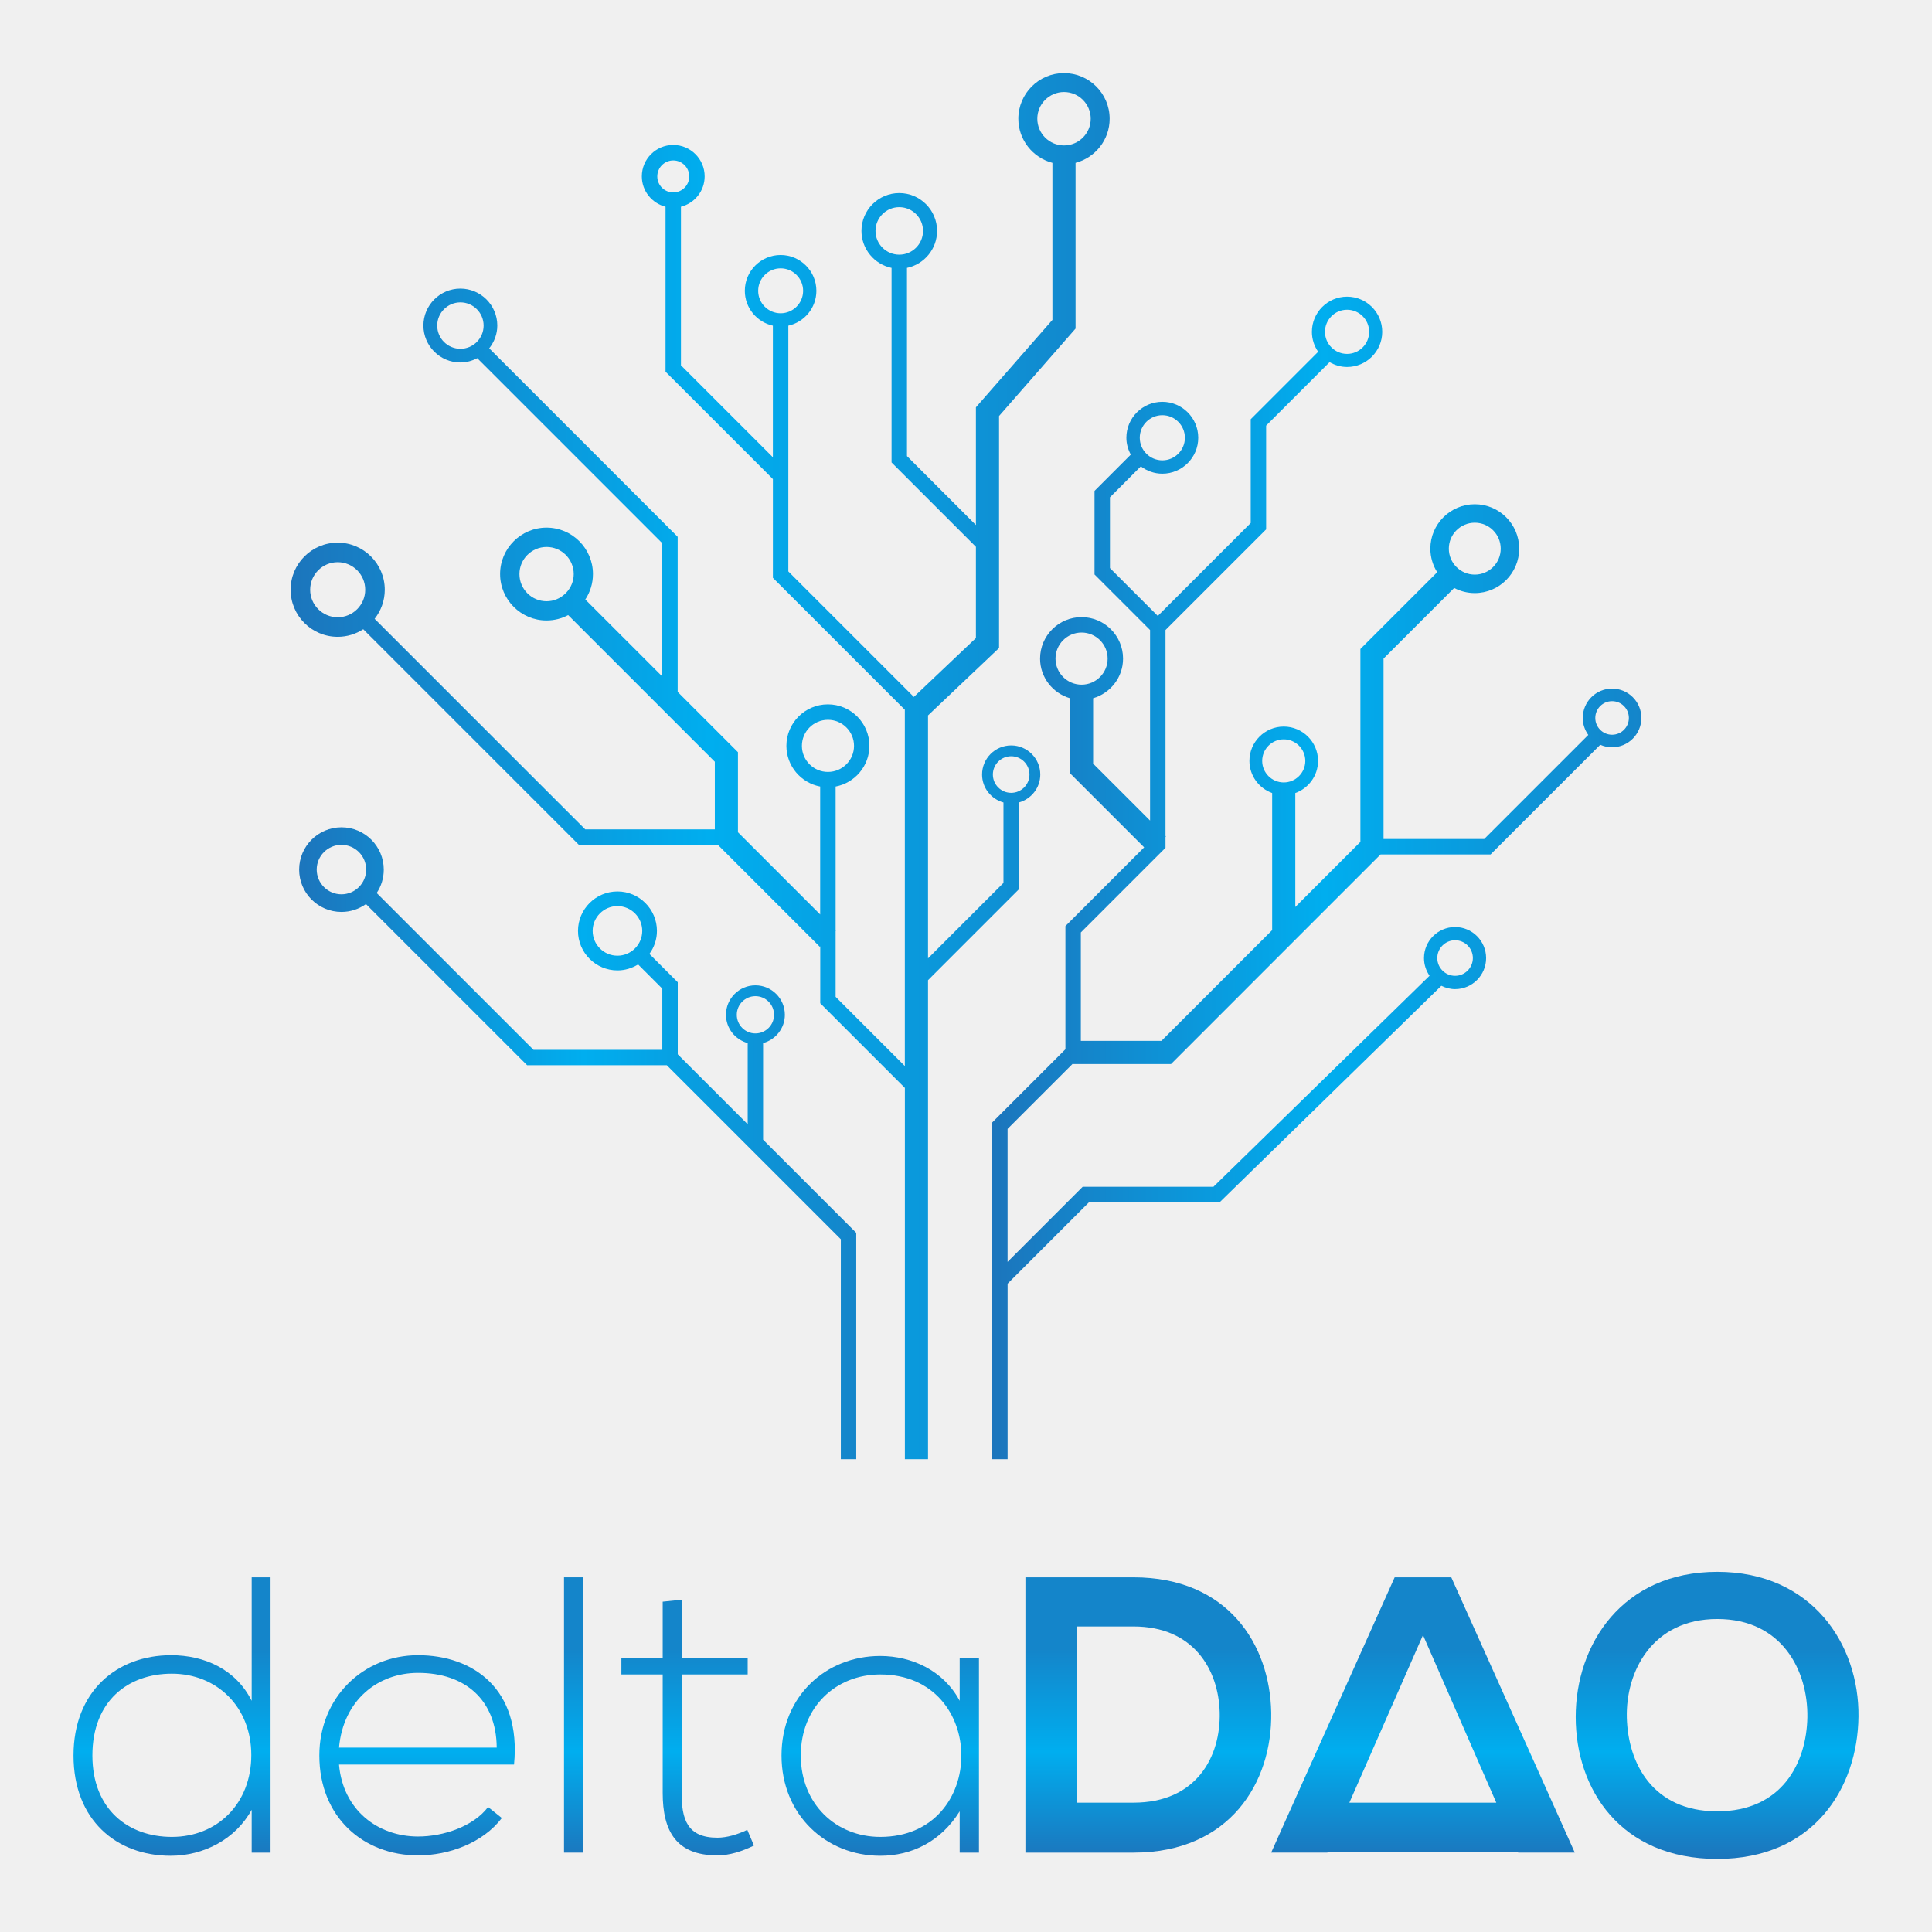
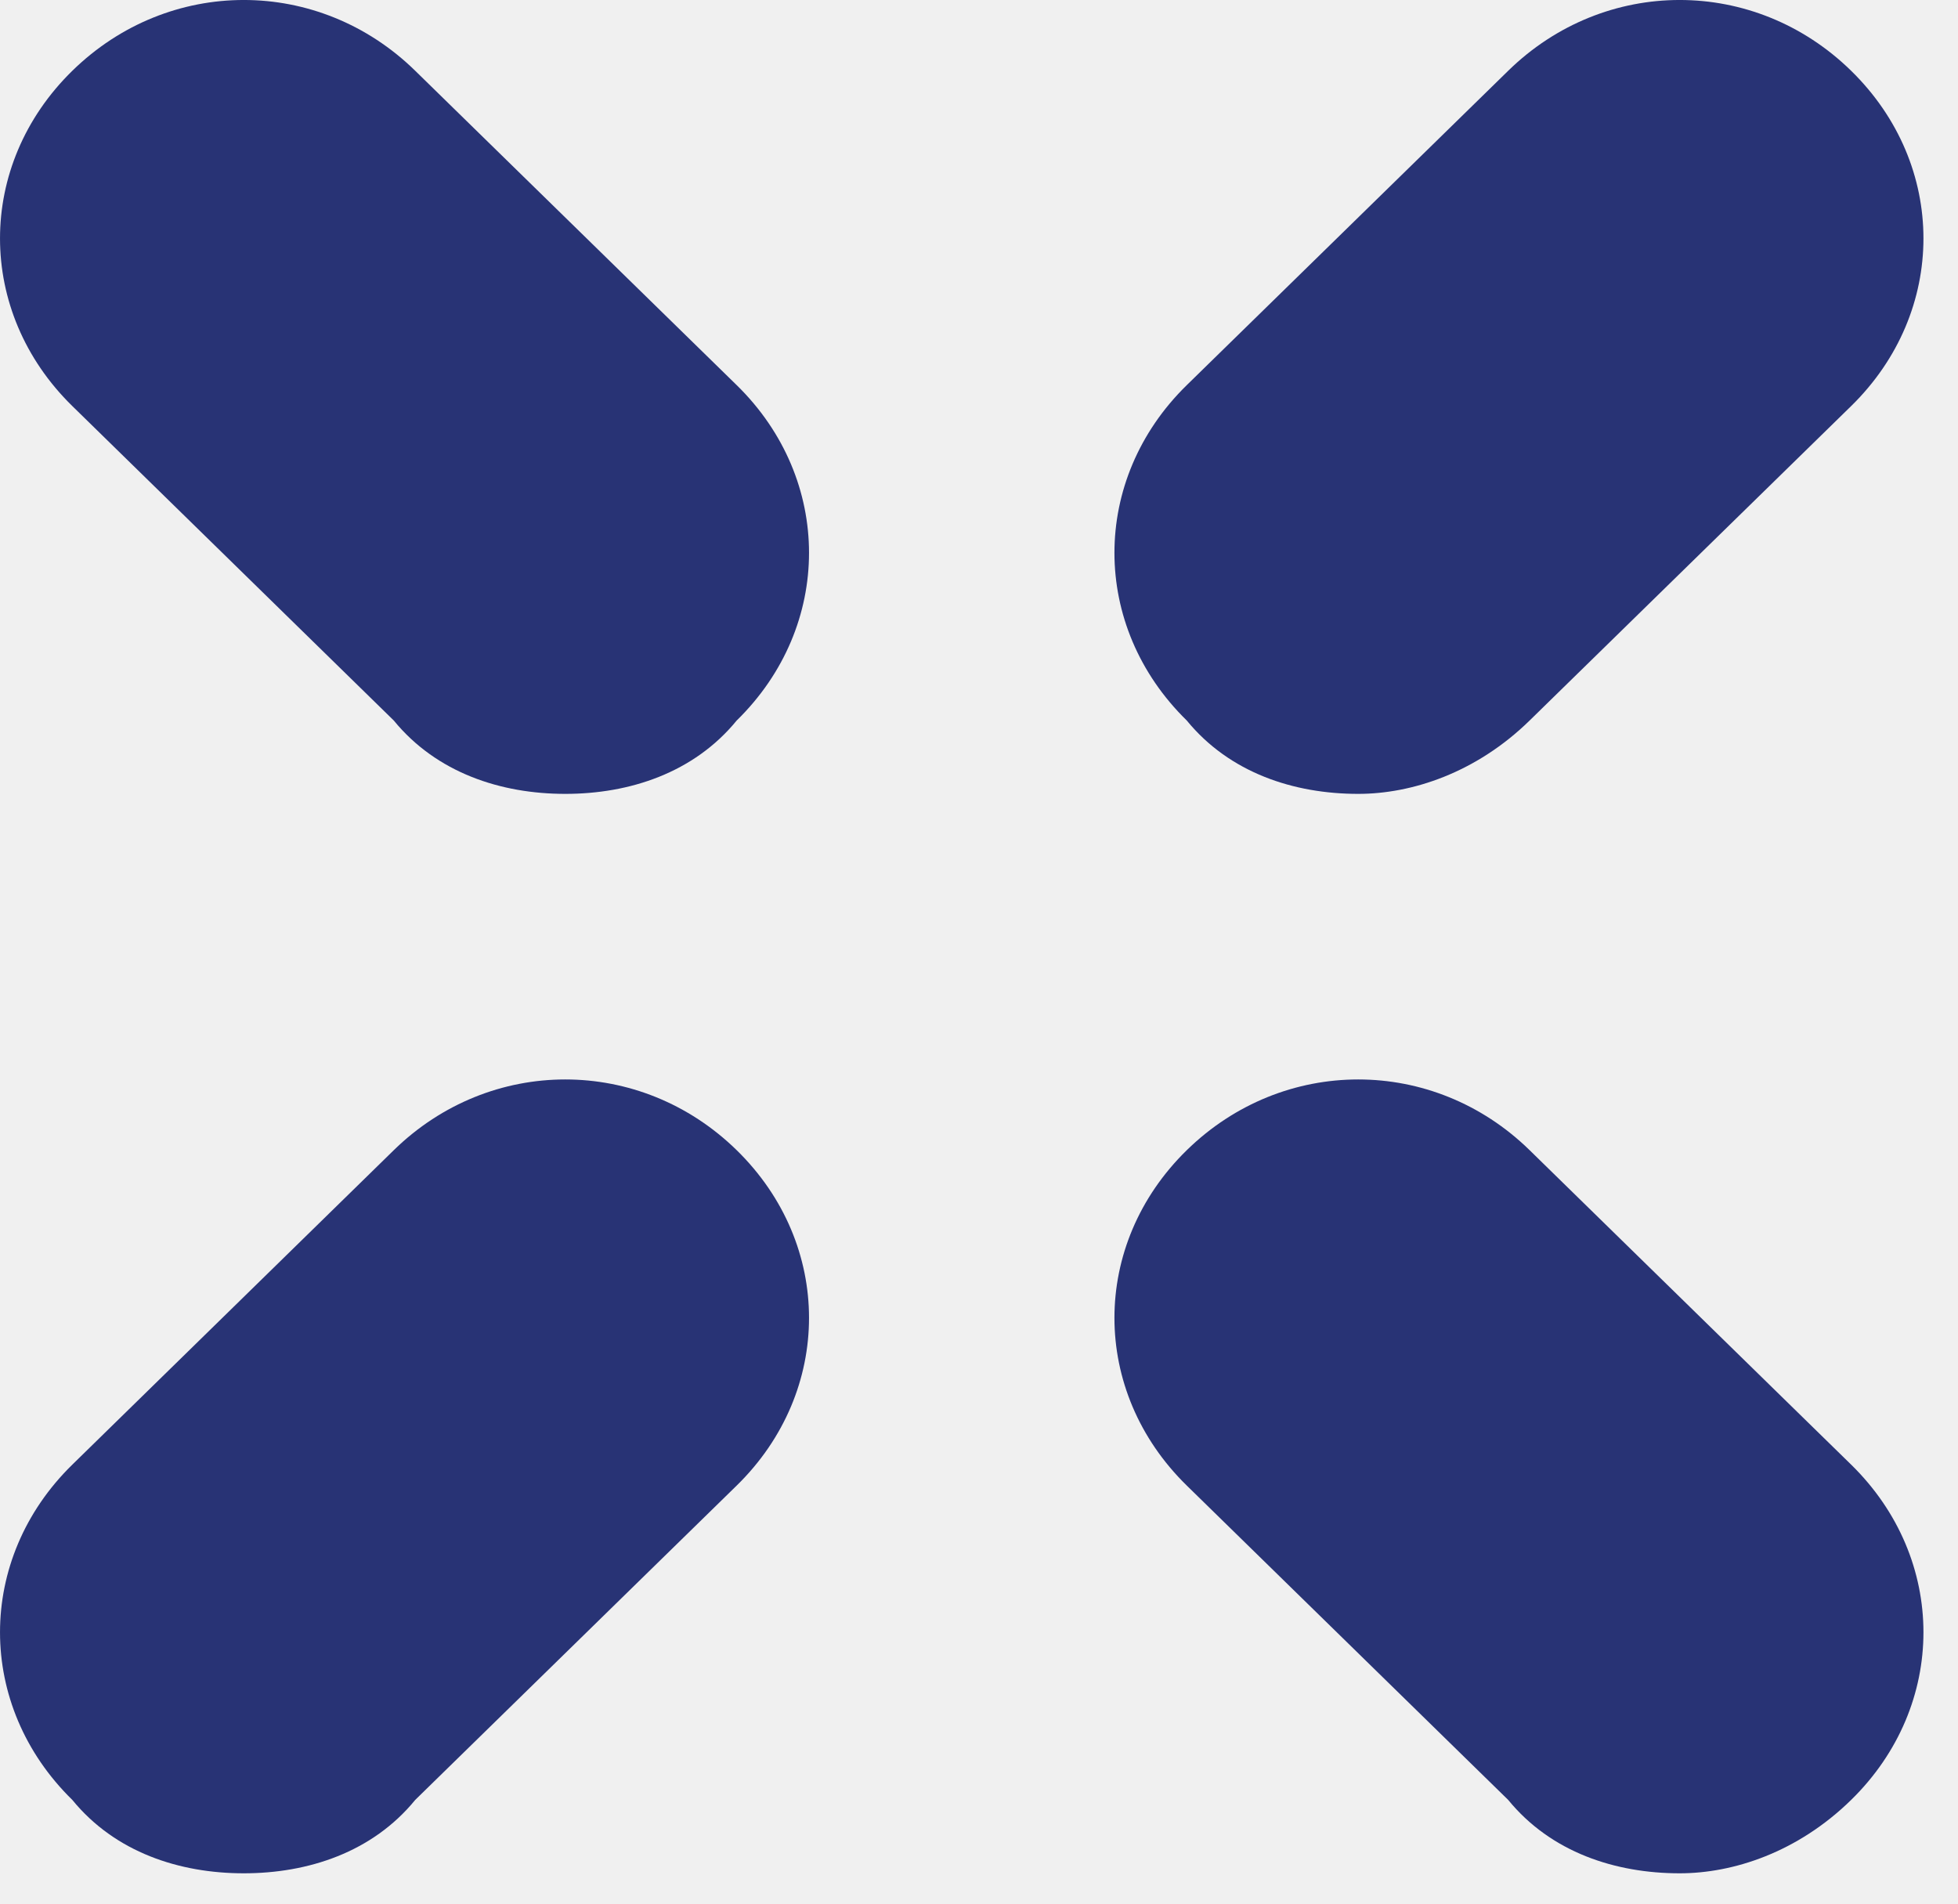
- <svg xmlns="http://www.w3.org/2000/svg" version="1.1" id="Layer_1" x="0px" y="0px" viewBox="500 500 1000 1000" style="enable-background:new 0 0 2000 2000;" xml:space="preserve">
-   <style type="text/css">
- 	.st0{display:none;}
- 	.st1{fill:#000022;}
- 	.st2{display:none;fill:#FFFFFF;stroke:#000000;stroke-miterlimit:10;}
- 	.st3{fill:url(#SVGID_1_);}
- 	.st4{fill:url(#SVGID_2_);}
- 	.st5{fill:url(#SVGID_3_);}
- 	.st6{fill:url(#SVGID_4_);}
- 	.st7{fill:url(#SVGID_5_);}
- 	.st8{fill:url(#SVGID_6_);}
- 	.st9{fill:url(#SVGID_7_);}
- 	.st10{fill:url(#SVGID_8_);}
- 	.st11{fill:url(#SVGID_9_);}
- 	.st12{fill:url(#SVGID_10_);}
- 	.st13{fill:url(#SVGID_11_);}
- 	.st14{fill:url(#SVGID_12_);}
- 	.st15{fill:url(#SVGID_13_);}
- 	.st16{fill:url(#SVGID_14_);}
- 	.st17{fill:url(#SVGID_15_);}
- 	.st18{fill:url(#SVGID_16_);}
- 	.st19{fill:url(#SVGID_17_);}
- 	.st20{fill:url(#SVGID_18_);}
- 	.st21{fill:url(#SVGID_19_);}
- 	.st22{fill:url(#SVGID_20_);}
- 	.st23{fill:url(#SVGID_21_);}
- 	.st24{fill:url(#SVGID_22_);}
- </style>
-   <rect class="st0" width="2000" height="2000" />
-   <g>
-     <g>
-       <linearGradient id="SVGID_1_" gradientUnits="userSpaceOnUse" x1="589.044" y1="1462.186" x2="589.044" y2="1353.535">
-         <stop offset="0" style="stop-color:#1C75BC" />
-         <stop offset="0.511" style="stop-color:#00AEEF" />
-         <stop offset="1" style="stop-color:#1485CA" />
-       </linearGradient>
-       <path class="st3" d="M640.04,1316.42v142.5h-9.77v-22.19c-8.35,15.27-24.84,23.82-41.94,23.82c-28.09,0-50.28-18.53-50.28-51.91    c0-33.18,22.39-51.91,50.49-51.91c17.31,0,33.59,7.33,41.73,23.62v-63.92H640.04z M547.82,1408.64    c0,27.89,18.53,42.14,41.13,42.14c23.61,0,41.12-17.3,41.12-42.34c0-25.04-17.91-42.14-41.12-42.14    C566.34,1366.29,547.82,1380.34,547.82,1408.64z" />
-       <linearGradient id="SVGID_2_" gradientUnits="userSpaceOnUse" x1="715.875" y1="1462.186" x2="715.875" y2="1353.535">
-         <stop offset="0" style="stop-color:#1C75BC" />
-         <stop offset="0.511" style="stop-color:#00AEEF" />
-         <stop offset="1" style="stop-color:#1485CA" />
-       </linearGradient>
-       <path class="st4" d="M665.29,1408.64c0-30.13,22.8-51.91,51.1-51.91c28.3,0,53.54,17.31,49.67,56.6h-90.59    c2.04,23.61,20.15,37.25,40.92,37.25c13.23,0,28.7-5.29,36.24-15.27l7.12,5.7c-9.77,12.83-27.28,19.34-43.36,19.34    C688.09,1460.35,665.29,1440.6,665.29,1408.64z M757.1,1404.56c-0.2-24.84-16.49-38.68-40.71-38.68    c-20.77,0-38.68,14.05-40.92,38.68H757.1z" />
-       <linearGradient id="SVGID_3_" gradientUnits="userSpaceOnUse" x1="796.918" y1="1462.186" x2="796.918" y2="1353.535">
-         <stop offset="0" style="stop-color:#1C75BC" />
-         <stop offset="0.511" style="stop-color:#00AEEF" />
-         <stop offset="1" style="stop-color:#1485CA" />
-       </linearGradient>
-       <path class="st5" d="M801.91,1316.42v142.5h-9.98v-142.5H801.91z" />
-       <linearGradient id="SVGID_4_" gradientUnits="userSpaceOnUse" x1="855.956" y1="1462.186" x2="855.956" y2="1353.535">
-         <stop offset="0" style="stop-color:#1C75BC" />
-         <stop offset="0.511" style="stop-color:#00AEEF" />
-         <stop offset="1" style="stop-color:#1485CA" />
-       </linearGradient>
-       <path class="st6" d="M852.8,1328.02v30.33H887v8.35h-34.2v61.28c0,13.64,2.85,23.21,18.52,23.21c4.89,0,10.39-1.63,15.47-4.07    l3.46,8.14c-6.31,3.05-12.62,5.09-18.94,5.09c-21.38,0-28.3-12.62-28.3-32.37v-61.28h-21.38v-8.35h21.38v-29.32L852.8,1328.02z" />
-       <linearGradient id="SVGID_5_" gradientUnits="userSpaceOnUse" x1="955.614" y1="1462.186" x2="955.614" y2="1353.535">
-         <stop offset="0" style="stop-color:#1C75BC" />
-         <stop offset="0.511" style="stop-color:#00AEEF" />
-         <stop offset="1" style="stop-color:#1485CA" />
-       </linearGradient>
-       <path class="st7" d="M1006.71,1358.35c0,33.59,0,66.98,0,100.57h-9.98v-21.38c-9.77,15.68-24.83,23.01-41.12,23.01    c-28.09,0-51.1-21.17-51.1-51.91c0-30.74,23.01-51.51,51.1-51.51c16.29,0,32.78,7.53,41.12,23.21v-21.99H1006.71z M914.49,1408.64    c0,25.24,18.32,42.14,41.12,42.14c55.98,0,55.98-84.08,0-84.08C932.81,1366.7,914.49,1383.39,914.49,1408.64z" />
-       <linearGradient id="SVGID_6_" gradientUnits="userSpaceOnUse" x1="1094.366" y1="1462.186" x2="1094.366" y2="1353.535">
-         <stop offset="0" style="stop-color:#1C75BC" />
-         <stop offset="0.511" style="stop-color:#00AEEF" />
-         <stop offset="1" style="stop-color:#1485CA" />
-       </linearGradient>
-       <path class="st8" d="M1157.98,1386.45c0.61,36.03-21.38,72.47-71.25,72.47c-17.51,0-38.47,0-55.98,0v-142.5    c17.51,0,38.47,0,55.98,0C1135.58,1316.42,1157.37,1351.23,1157.98,1386.45z M1057.41,1433.06h29.32    c32.37,0,45.19-23.61,44.58-46.82c-0.61-22.19-13.64-44.38-44.58-44.38h-29.32V1433.06z" />
-       <linearGradient id="SVGID_7_" gradientUnits="userSpaceOnUse" x1="1388.763" y1="1462.178" x2="1388.763" y2="1353.527">
-         <stop offset="0" style="stop-color:#1C75BC" />
-         <stop offset="0.511" style="stop-color:#00AEEF" />
-         <stop offset="1" style="stop-color:#1485CA" />
-       </linearGradient>
-       <path class="st9" d="M1461.95,1388.48c-0.41,36.85-23.01,73.7-73.08,73.7c-50.08,0-73.29-36.03-73.29-73.49    c0-37.46,24.02-75.12,73.29-75.12C1437.92,1313.57,1462.36,1351.23,1461.95,1388.48z M1342.04,1389.09    c0.61,23.41,13.24,48.45,46.83,48.45s46.21-25.24,46.62-48.65c0.41-24.02-13.03-50.9-46.62-50.9S1341.43,1365.07,1342.04,1389.09z    " />
-       <linearGradient id="SVGID_8_" gradientUnits="userSpaceOnUse" x1="1236.541" y1="1462.186" x2="1236.541" y2="1353.535">
-         <stop offset="0" style="stop-color:#1C75BC" />
-         <stop offset="0.511" style="stop-color:#00AEEF" />
-         <stop offset="1" style="stop-color:#1485CA" />
-       </linearGradient>
-       <path class="st10" d="M1285.8,1458.9h29.3l-10.98-24.51l-52.94-117.97h-29.3l-52.94,117.97l-10.98,24.51h29.1l0.13-0.3h98.46    L1285.8,1458.9z M1236.54,1346.32l37.94,86.74h-76.05L1236.54,1346.32z" />
-     </g>
-     <g>
-       <linearGradient id="SVGID_9_" gradientUnits="userSpaceOnUse" x1="1013.545" y1="954.414" x2="1349.589" y2="954.414">
-         <stop offset="0" style="stop-color:#1C75BC" />
-         <stop offset="0.511" style="stop-color:#00AEEF" />
-         <stop offset="1" style="stop-color:#1485CA" />
-       </linearGradient>
-       <path class="st11" d="M1334.41,856.42c-8.37,0-15.18,6.81-15.18,15.18c0,3.29,1.08,6.31,2.86,8.8l-53.86,53.86h-52.11v-93.37    l36.56-36.56c3.19,1.68,6.82,2.64,10.66,2.64c12.67,0,22.99-10.31,22.99-22.99s-10.31-22.99-22.99-22.99    c-12.67,0-22.99,10.32-22.99,22.99c0,4.48,1.31,8.65,3.54,12.19l-39.75,39.75v99.85l-33.69,33.69v-58.98    c6.84-2.47,11.77-8.96,11.77-16.65c0-9.79-7.97-17.76-17.76-17.76c-9.79,0-17.76,7.97-17.76,17.76c0,7.68,4.93,14.18,11.77,16.65    v70.95l-57.3,57.31h-41.73v-56.1l43.82-43.82v-5.65l0.24-0.24l-0.24-0.24V826.09l52.09-52.09v-53.7l32.85-32.85    c2.67,1.55,5.73,2.5,9.04,2.5c10.03,0,18.2-8.16,18.2-18.2s-8.16-18.2-18.2-18.2c-10.03,0-18.2,8.16-18.2,18.2    c0,3.84,1.21,7.39,3.24,10.33l-34.91,34.92v53.7l-48.1,48.1l-24.76-24.76v-36.65l15.98-15.99c3.11,2.34,6.94,3.78,11.12,3.78    c10.25,0,18.6-8.34,18.6-18.6c0-10.25-8.34-18.6-18.6-18.6c-10.26,0-18.6,8.34-18.6,18.6c0,3.17,0.87,6.11,2.28,8.73l-18.77,18.77    v43.26l28.75,28.75v98.63l-29.47-29.46v-33.85c8.92-2.61,15.49-10.77,15.49-20.52c0-11.84-9.63-21.47-21.48-21.47    c-11.84,0-21.47,9.63-21.47,21.47c0,9.75,6.57,17.91,15.49,20.52v38.81l38.38,38.37l-40.75,40.75v63.75l-37.91,37.91v174.28h7.98    v-90.86l42.16-42.16h67.63l114.72-112.02c2.15,1.07,4.54,1.73,7.1,1.73c8.87,0,16.07-7.21,16.07-16.07s-7.21-16.07-16.07-16.07    c-8.87,0-16.08,7.21-16.08,16.07c0,3.4,1.07,6.54,2.88,9.14l-111.88,109.24h-67.68l-38.86,38.86v-68.82l33.92-33.92v0.34h50.68    l63.31-63.32l45.16-45.16h56.93l56.77-56.77c1.87,0.83,3.93,1.3,6.1,1.3c8.37,0,15.18-6.81,15.18-15.18    C1349.59,863.23,1342.78,856.42,1334.41,856.42z M1263.34,770.55c7.41,0,13.43,6.03,13.43,13.44c0,7.41-6.03,13.43-13.43,13.43    s-13.43-6.03-13.43-13.43C1249.91,776.57,1255.94,770.55,1263.34,770.55z M1197.24,660.32c6.3,0,11.43,5.13,11.43,11.43    s-5.13,11.43-11.43,11.43s-11.43-5.13-11.43-11.43S1190.93,660.32,1197.24,660.32z M1101.62,714.91c6.44,0,11.68,5.24,11.68,11.68    c0,6.44-5.24,11.68-11.68,11.68c-6.44,0-11.68-5.24-11.68-11.68C1089.93,720.15,1095.17,714.91,1101.62,714.91z M1046.33,840.89    c0-7.44,6.05-13.49,13.49-13.49c7.44,0,13.49,6.05,13.49,13.49s-6.05,13.49-13.49,13.49    C1052.38,854.38,1046.33,848.33,1046.33,840.89z M1253.15,986.68c5.08,0,9.2,4.13,9.2,9.2s-4.13,9.2-9.2,9.2    c-5.08,0-9.21-4.13-9.21-9.2S1248.07,986.68,1253.15,986.68z M1153.31,893.84c0-6.15,5-11.16,11.15-11.16s11.16,5.01,11.16,11.16    c0,6.15-5.01,11.15-11.16,11.15S1153.31,899.99,1153.31,893.84z M1334.41,880.3c-4.8,0-8.69-3.9-8.69-8.69    c0-4.8,3.9-8.69,8.69-8.69s8.69,3.9,8.69,8.69C1343.1,876.4,1339.2,880.3,1334.41,880.3z" />
-       <linearGradient id="SVGID_10_" gradientUnits="userSpaceOnUse" x1="654.832" y1="1091.733" x2="943.194" y2="1091.733">
-         <stop offset="0" style="stop-color:#1C75BC" />
-         <stop offset="0.511" style="stop-color:#00AEEF" />
-         <stop offset="1" style="stop-color:#1485CA" />
-       </linearGradient>
-       <path class="st12" d="M894.99,1039.89c6.46-1.77,11.25-7.63,11.25-14.64c0-8.41-6.84-15.24-15.24-15.24s-15.24,6.83-15.24,15.24    c0,7.01,4.79,12.87,11.25,14.64v42.02l-36.21-36.21v-37.28l-14.67-14.67c2.43-3.36,3.9-7.45,3.9-11.9    c0-11.26-9.16-20.43-20.43-20.43c-11.26,0-20.43,9.17-20.43,20.43c0,11.26,9.16,20.43,20.43,20.43c3.92,0,7.56-1.17,10.67-3.09    l12.54,12.55v31.64h-66.67l-81.16-81.16c2.31-3.47,3.66-7.63,3.66-12.1c0-12.08-9.83-21.91-21.9-21.91s-21.9,9.83-21.9,21.91    s9.83,21.9,21.9,21.9c4.73,0,9.1-1.52,12.68-4.07l83.42,83.42h72.31l90.06,90.06v113.86h7.98V1138.1l-48.21-48.21V1039.89z     M881.36,1025.25c0-5.31,4.32-9.64,9.64-9.64s9.64,4.33,9.64,9.64c0,5.31-4.32,9.64-9.64,9.64S881.36,1030.57,881.36,1025.25z     M806.76,981.84c0-7.08,5.76-12.83,12.83-12.83c7.08,0,12.83,5.76,12.83,12.83s-5.76,12.83-12.83,12.83    C812.52,994.68,806.76,988.92,806.76,981.84z M663.93,950.1c0-7.06,5.74-12.81,12.8-12.81c7.06,0,12.8,5.75,12.8,12.81    c0,7.06-5.74,12.8-12.8,12.8C669.68,962.9,663.93,957.16,663.93,950.1z" />
-       <linearGradient id="SVGID_11_" gradientUnits="userSpaceOnUse" x1="650.411" y1="896.548" x2="1074.355" y2="896.548">
-         <stop offset="0" style="stop-color:#1C75BC" />
-         <stop offset="0.511" style="stop-color:#00AEEF" />
-         <stop offset="1" style="stop-color:#1485CA" />
-       </linearGradient>
-       <path class="st13" d="M1027.37,960.3v-44.94c6.36-1.76,11.08-7.55,11.08-14.46c0-8.31-6.76-15.07-15.07-15.07    s-15.06,6.76-15.06,15.07c0,6.92,4.71,12.7,11.07,14.46V957l-39.05,39.05V870.3l36.77-34.89V715.33l39.6-45.26v-85.78    c10.14-2.66,17.64-11.87,17.64-22.83c0-13.03-10.6-23.63-23.63-23.63s-23.63,10.6-23.63,23.63c0,10.96,7.51,20.17,17.64,22.83    v81.28l-39.6,45.26v60.92l-35.68-35.68v-97.41c8.88-1.85,15.58-9.73,15.58-19.16c0-10.79-8.78-19.57-19.57-19.57    c-10.79,0-19.57,8.78-19.57,19.57c0,9.42,6.7,17.31,15.58,19.16v100.71l43.66,43.66v47.22l-32.13,30.48l-64.96-64.96v-127.2    c8.29-1.83,14.52-9.22,14.52-18.06c0-10.21-8.31-18.52-18.52-18.52c-10.21,0-18.52,8.31-18.52,18.52    c0,8.84,6.23,16.22,14.52,18.06v68.11l-47.58-47.58v-82.1c7.03-1.79,12.27-8.12,12.27-15.71c0-8.96-7.29-16.26-16.26-16.26    s-16.26,7.29-16.26,16.26c0,7.58,5.24,13.91,12.27,15.71v85.4l55.57,55.57v51.1l68.29,68.29v184.42l-35.82-35.82v-34.16l0.24-0.24    l-0.24-0.24v-74.21c9.94-1.88,17.48-10.6,17.48-21.07c0-11.84-9.63-21.47-21.48-21.47c-11.84,0-21.48,9.63-21.48,21.47    c0,10.48,7.55,19.19,17.48,21.07v66.23l-42.56-42.56v-41.46l-31.2-31.2v-80.27l-97.55-97.55c2.58-3.26,4.19-7.33,4.19-11.8    c0-10.54-8.58-19.12-19.12-19.12c-10.54,0-19.12,8.58-19.12,19.12s8.58,19.12,19.12,19.12c3.17,0,6.11-0.85,8.75-2.22l95.75,95.75    v68.98l-39.83-39.83c2.5-3.79,3.96-8.31,3.96-13.18c0-13.25-10.78-24.03-24.03-24.03s-24.03,10.78-24.03,24.03    c0,13.25,10.78,24.03,24.03,24.03c4.04,0,7.85-1.01,11.2-2.78l75.91,75.91v34.99H802.9L693.91,820.3    c3.27-4.15,5.25-9.37,5.25-15.06c0-13.44-10.93-24.37-24.37-24.37s-24.37,10.93-24.37,24.37s10.93,24.37,24.37,24.37    c4.87,0,9.41-1.45,13.22-3.93l111.59,111.59h71.94l52.78,52.78l0.24-0.24v29.48l43.8,43.8v192.18h11.98v-247.93L1027.37,960.3z     M1013.91,900.9c0-5.22,4.25-9.47,9.47-9.47s9.47,4.25,9.47,9.47s-4.25,9.47-9.47,9.47S1013.91,906.12,1013.91,900.9z     M1036.91,561.45c0-7.62,6.2-13.82,13.82-13.82s13.82,6.2,13.82,13.82s-6.2,13.82-13.82,13.82S1036.91,569.07,1036.91,561.45z     M953.16,619.52c0-6.78,5.52-12.3,12.3-12.3c6.78,0,12.3,5.52,12.3,12.3c0,6.78-5.52,12.3-12.3,12.3    C958.68,631.81,953.16,626.3,953.16,619.52z M840.21,591.31c0-4.56,3.71-8.27,8.27-8.27s8.27,3.71,8.27,8.27    c0,4.57-3.71,8.28-8.27,8.28S840.21,595.88,840.21,591.31z M892.43,650.52c0-6.41,5.22-11.63,11.63-11.63s11.63,5.22,11.63,11.63    c0,6.41-5.22,11.63-11.63,11.63S892.43,656.94,892.43,650.52z M915.06,886.06c0-7.44,6.05-13.49,13.49-13.49    s13.49,6.05,13.49,13.49c0,7.44-6.05,13.49-13.49,13.49S915.06,893.5,915.06,886.06z M726.3,668.52c0-6.62,5.39-12.01,12.01-12.01    c6.62,0,12.01,5.39,12.01,12.01c0,6.62-5.39,12.01-12.01,12.01C731.69,680.54,726.3,675.15,726.3,668.52z M768.86,797.15    c0-7.75,6.3-14.05,14.05-14.05s14.05,6.3,14.05,14.05c0,3.66-1.44,6.97-3.75,9.48l-0.83,0.82c-2.5,2.3-5.81,3.75-9.48,3.75    C775.16,811.2,768.86,804.9,768.86,797.15z M660.54,805.24c0-7.86,6.39-14.25,14.25-14.25c7.86,0,14.25,6.39,14.25,14.25    s-6.39,14.25-14.25,14.25C666.93,819.48,660.54,813.09,660.54,805.24z" />
-     </g>
-   </g>
+ <svg xmlns="http://www.w3.org/2000/svg" width="36" height="35" viewBox="0 0 36 35" fill="none">
+   <path d="M10.393 14.596C9.211 14.596 8.028 14.21 7.24 13.247L1.33 7.466C-0.443 5.732 -0.443 3.035 1.33 1.301C3.103 -0.434 5.861 -0.434 7.634 1.301L13.545 7.081C15.318 8.815 15.318 11.513 13.545 13.247C12.757 14.21 11.575 14.596 10.393 14.596Z" fill="#283375" />
+   <path d="M24.972 14.596C23.79 14.596 22.608 14.21 21.82 13.247C20.047 11.513 20.047 8.815 21.82 7.081L27.73 1.301C29.504 -0.434 32.262 -0.434 34.035 1.301C35.808 3.035 35.808 5.732 34.035 7.466L28.124 13.247C27.139 14.21 25.957 14.596 24.972 14.596Z" fill="#283375" />
+   <path d="M4.482 34.442C3.3 34.442 2.118 34.057 1.33 33.093C-0.443 31.359 -0.443 28.662 1.33 26.928L7.24 21.147C9.014 19.413 11.772 19.413 13.545 21.147C15.318 22.881 15.318 25.579 13.545 27.313L7.634 33.093C6.846 34.057 5.664 34.442 4.482 34.442Z" fill="#283375" />
+   <path d="M30.883 34.442C29.701 34.442 28.518 34.057 27.73 33.093L21.82 27.313C20.047 25.579 20.047 22.881 21.82 21.147C23.593 19.413 26.351 19.413 28.124 21.147L34.035 26.928C35.808 28.662 35.808 31.359 34.035 33.093C33.05 34.057 31.868 34.442 30.883 34.442Z" fill="#283375" />
</svg>
